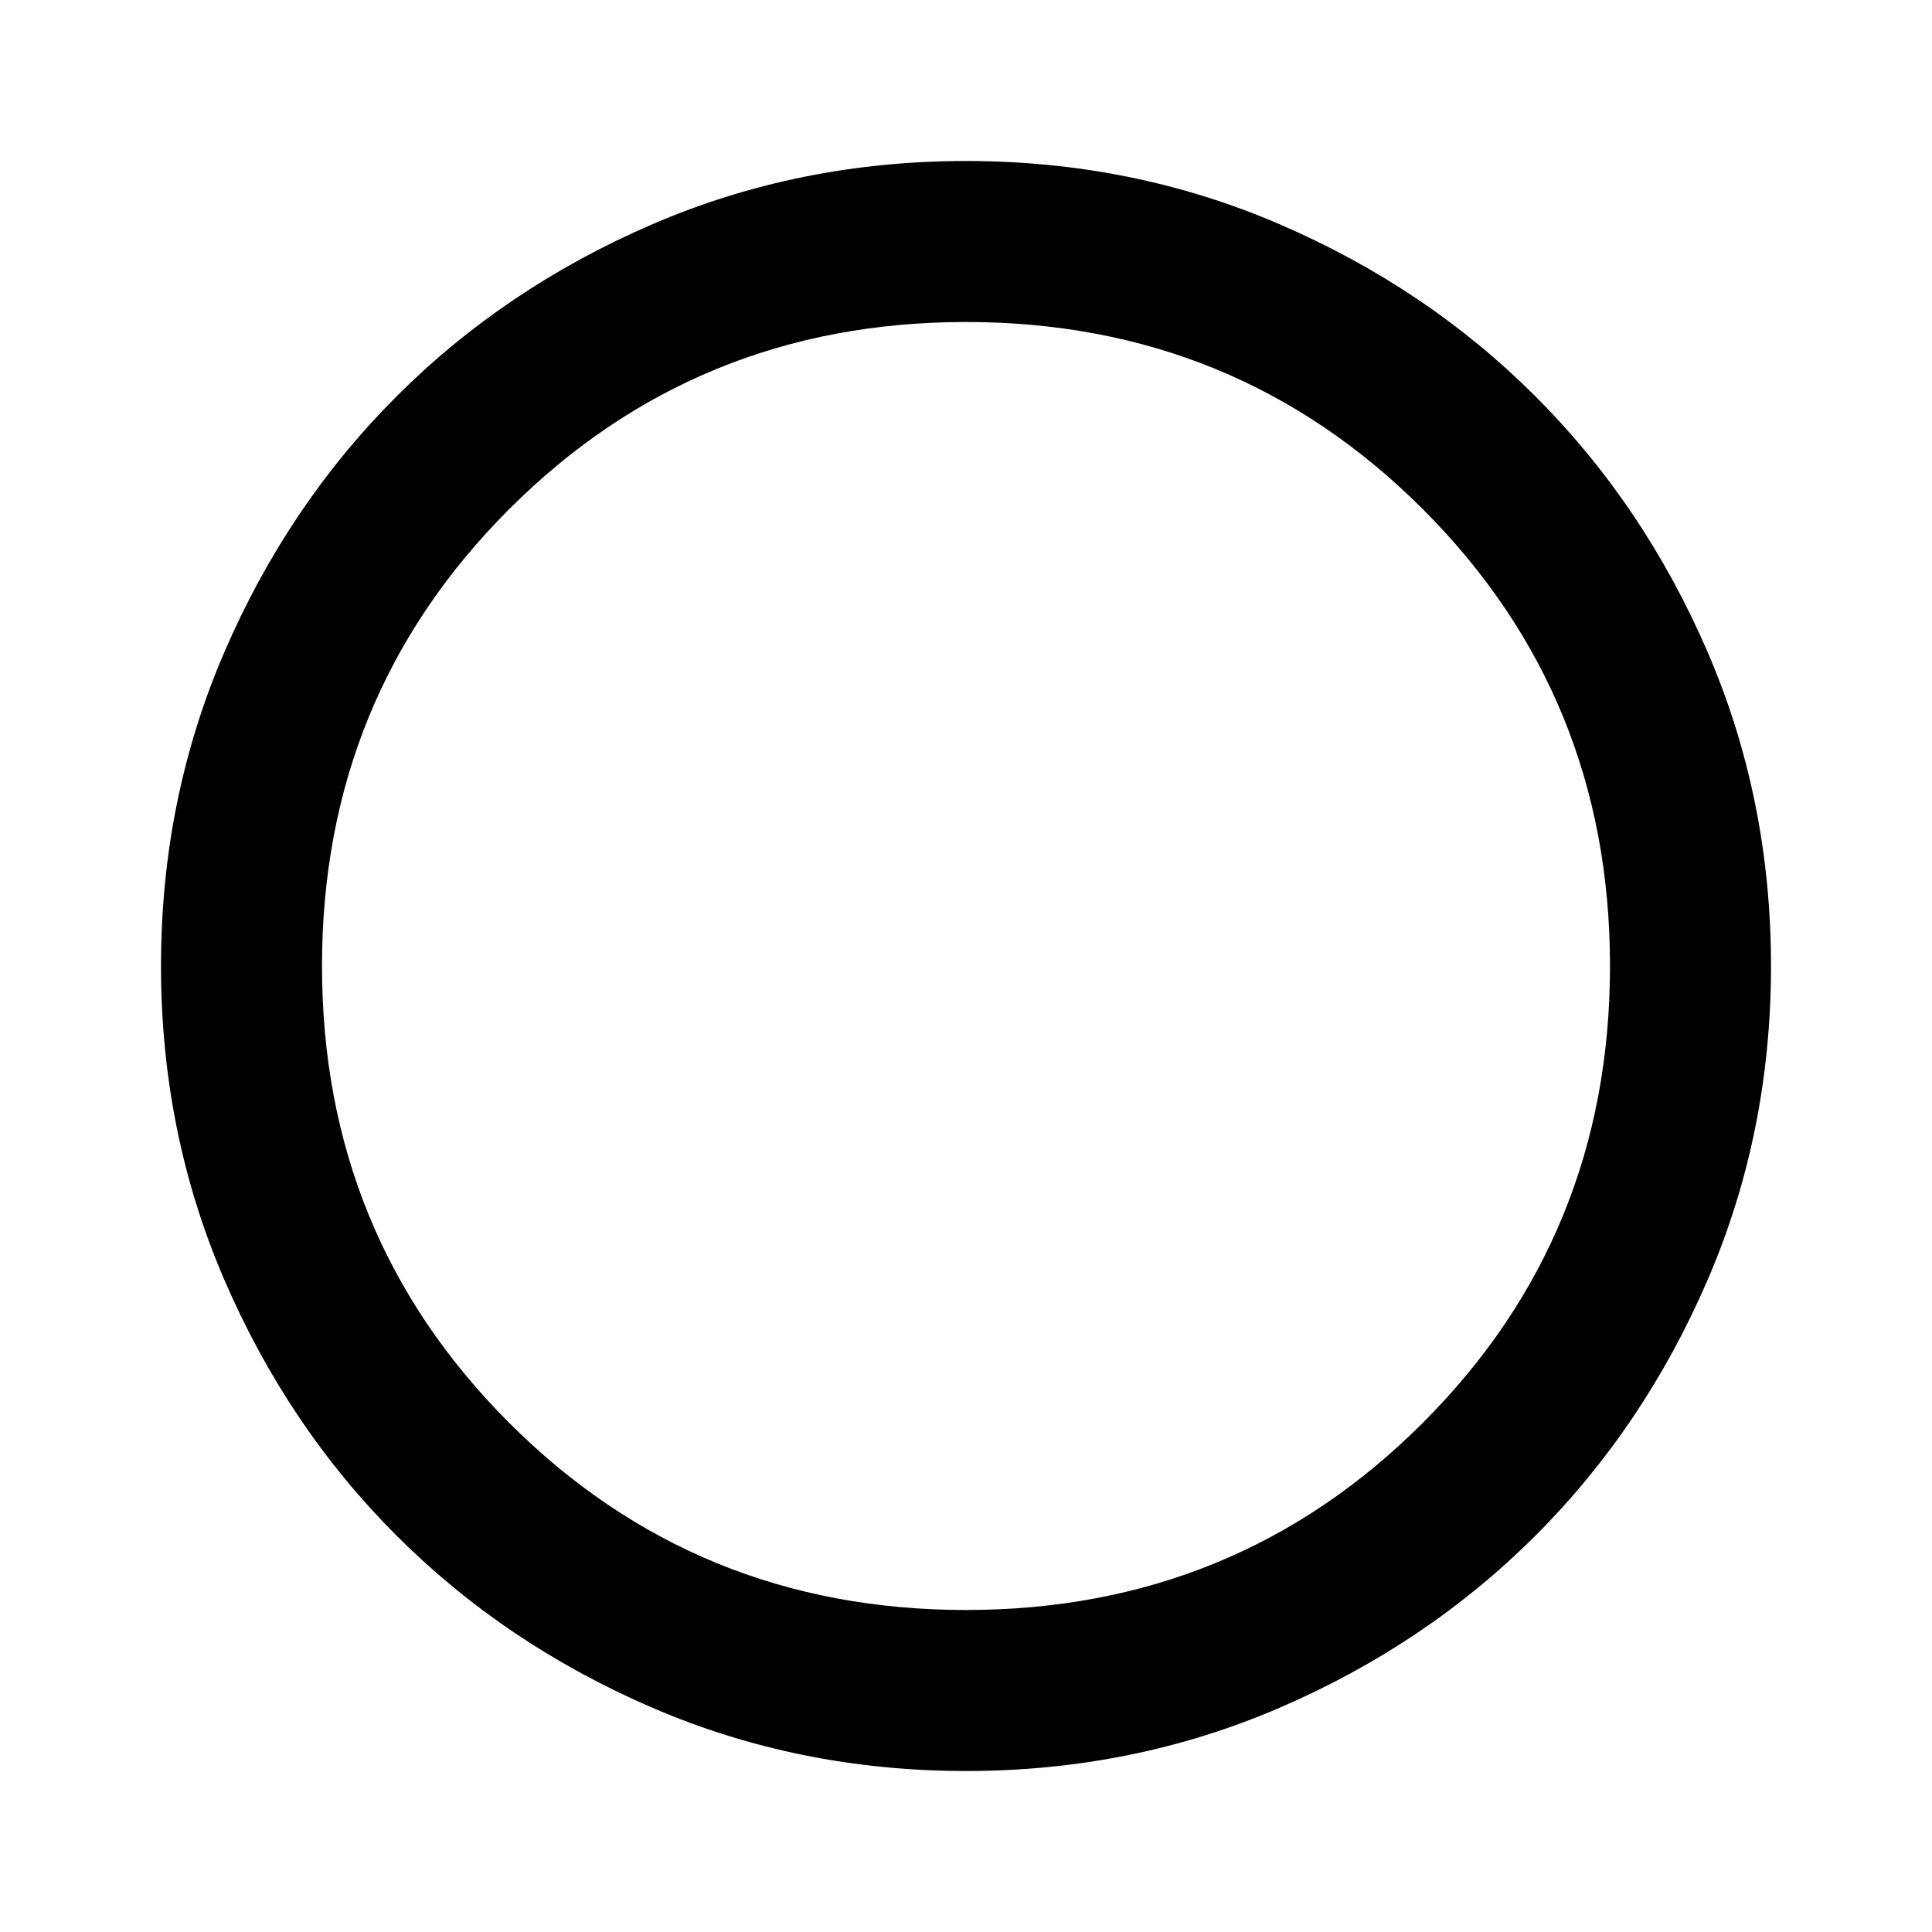
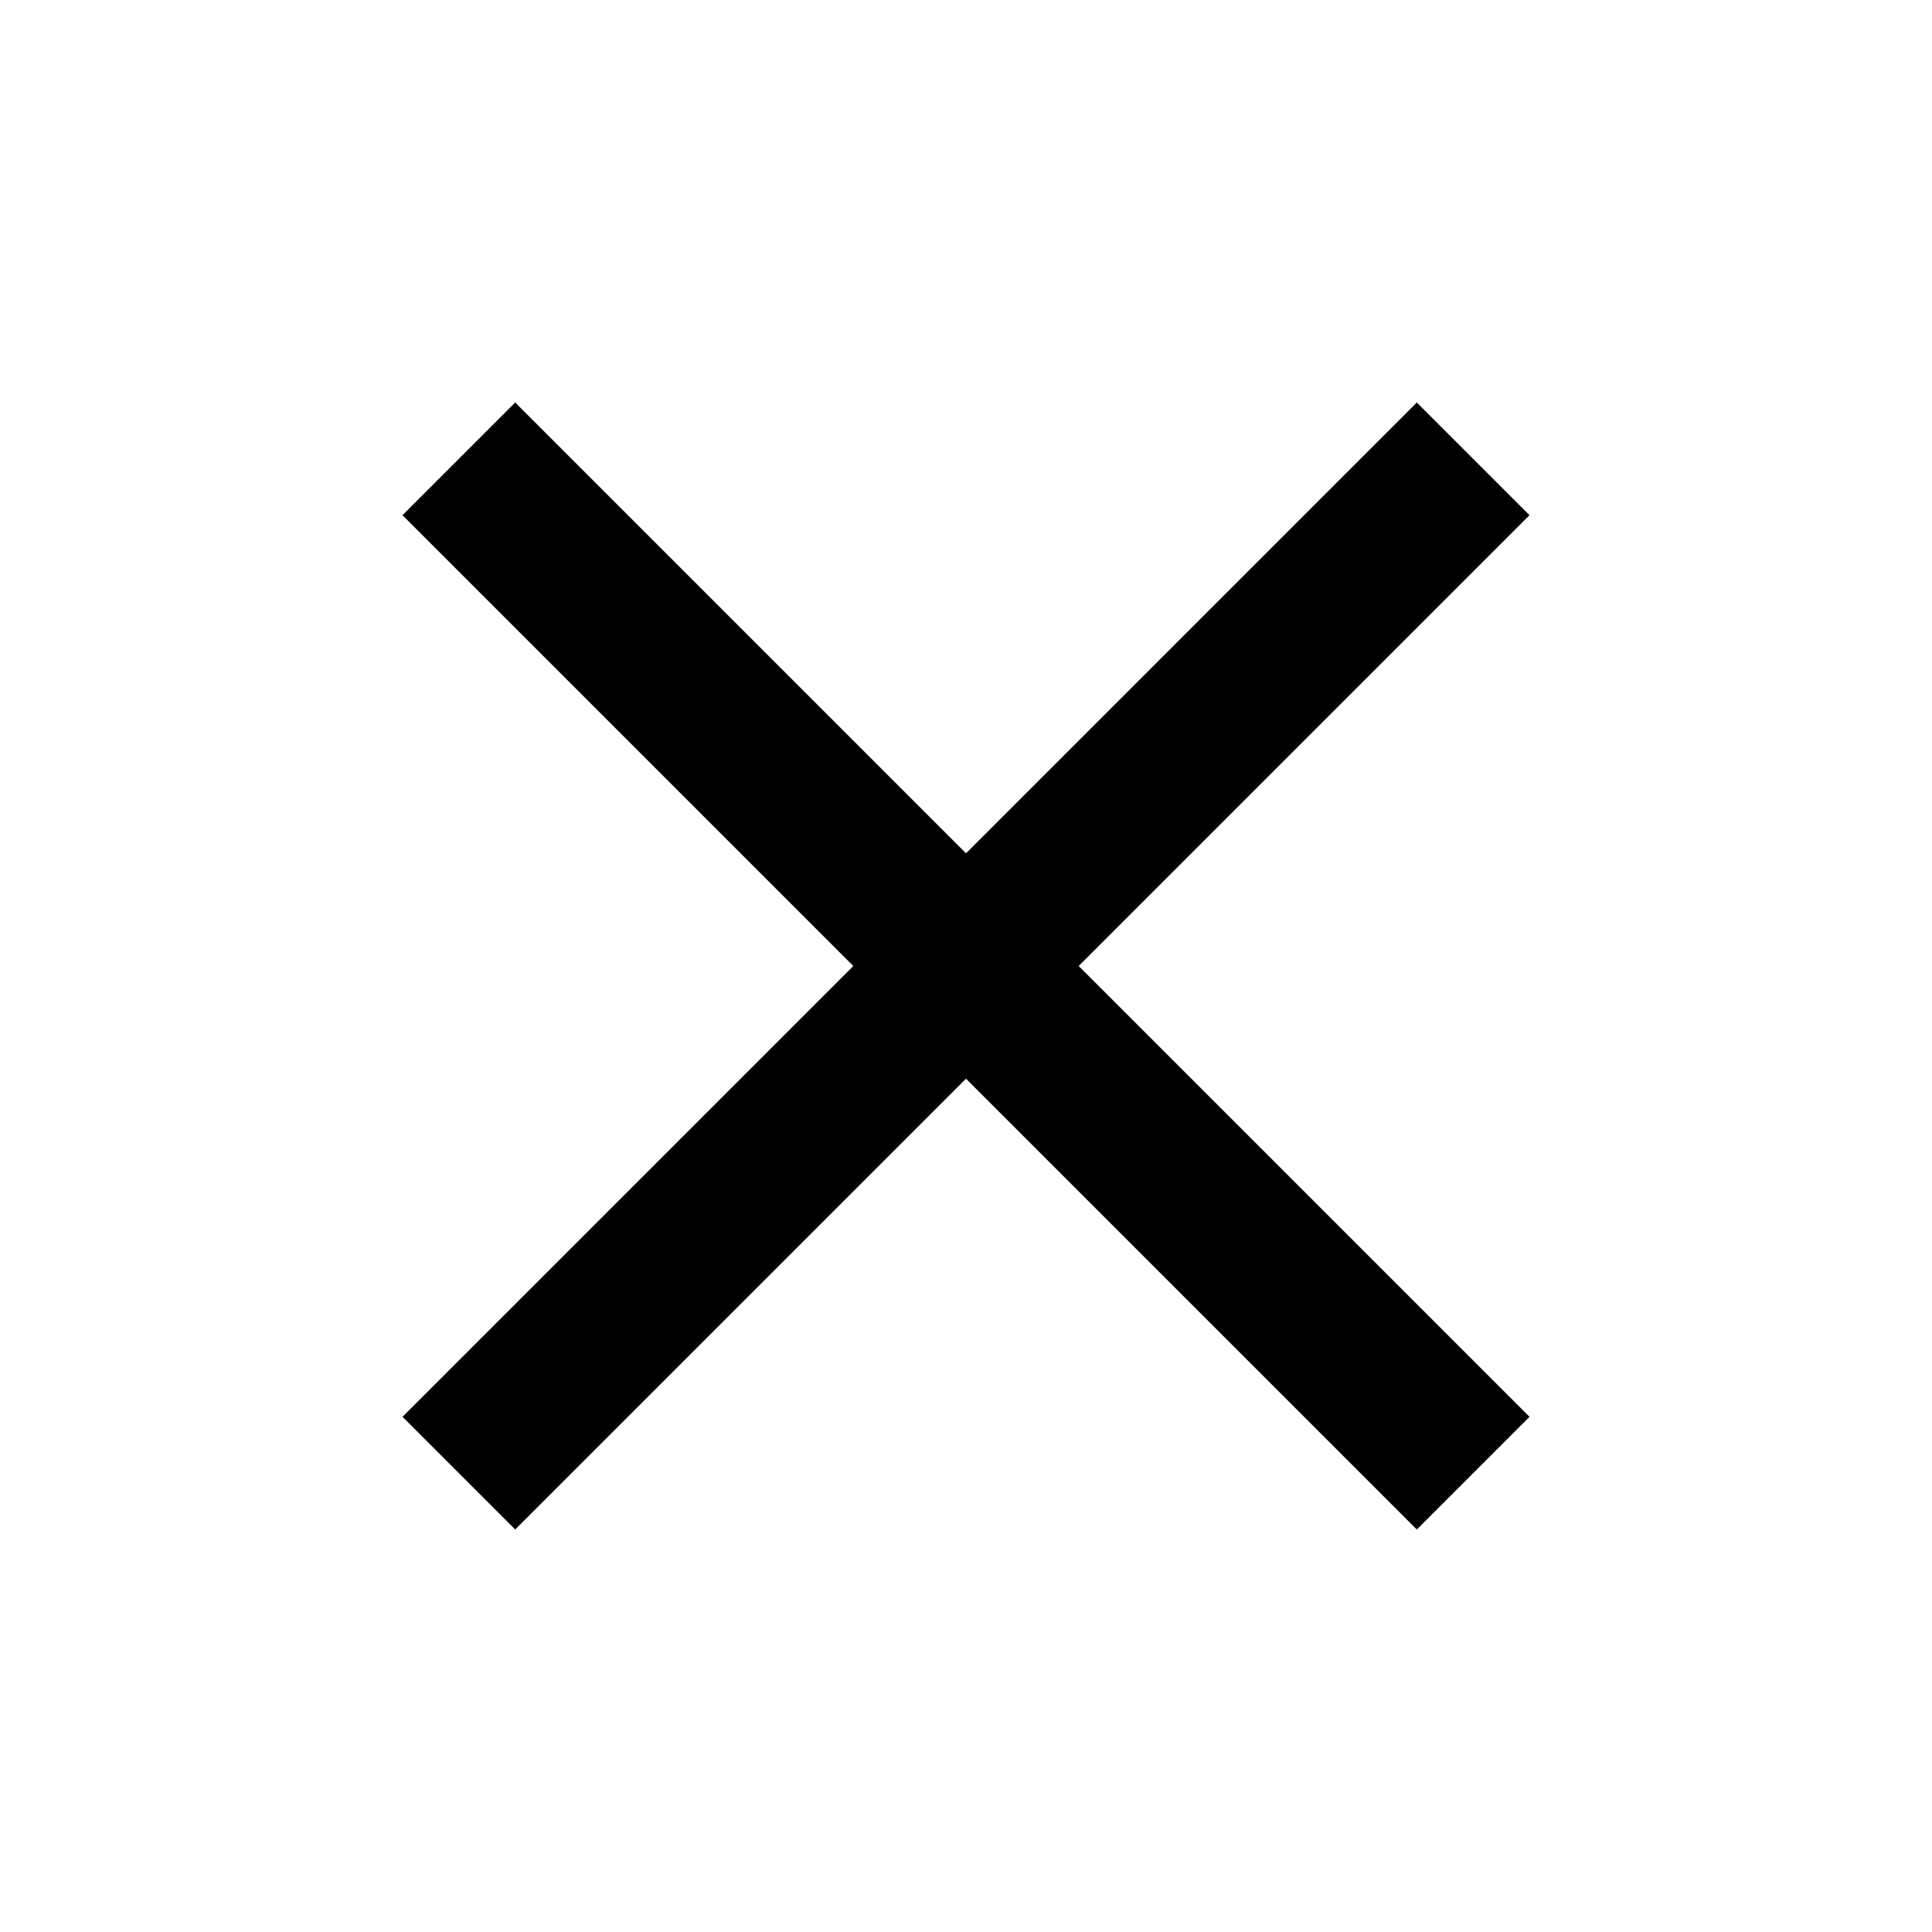
<svg xmlns="http://www.w3.org/2000/svg" height="24" viewBox="0 -960 960 960" width="24">
-   <path d="M480-80q-83 0-156-31.5T197-197q-54-54-85.5-127T80-480q0-83 31.5-156T197-763q54-54 127-85.5T480-880q83 0 156 31.5T763-763q54 54 85.5 127T880-480q0 83-31.5 156T763-197q-54 54-127 85.5T480-80Zm0-80q134 0 227-93t93-227q0-134-93-227t-227-93q-134 0-227 93t-93 227q0 134 93 227t227 93Zm0-320Z" />
+   <path d="m256-200-56-56 224-224-224-224 56-56 224 224 224-224 56 56-224 224 224 224-56 56-224-224-224 224Z" />
</svg>
